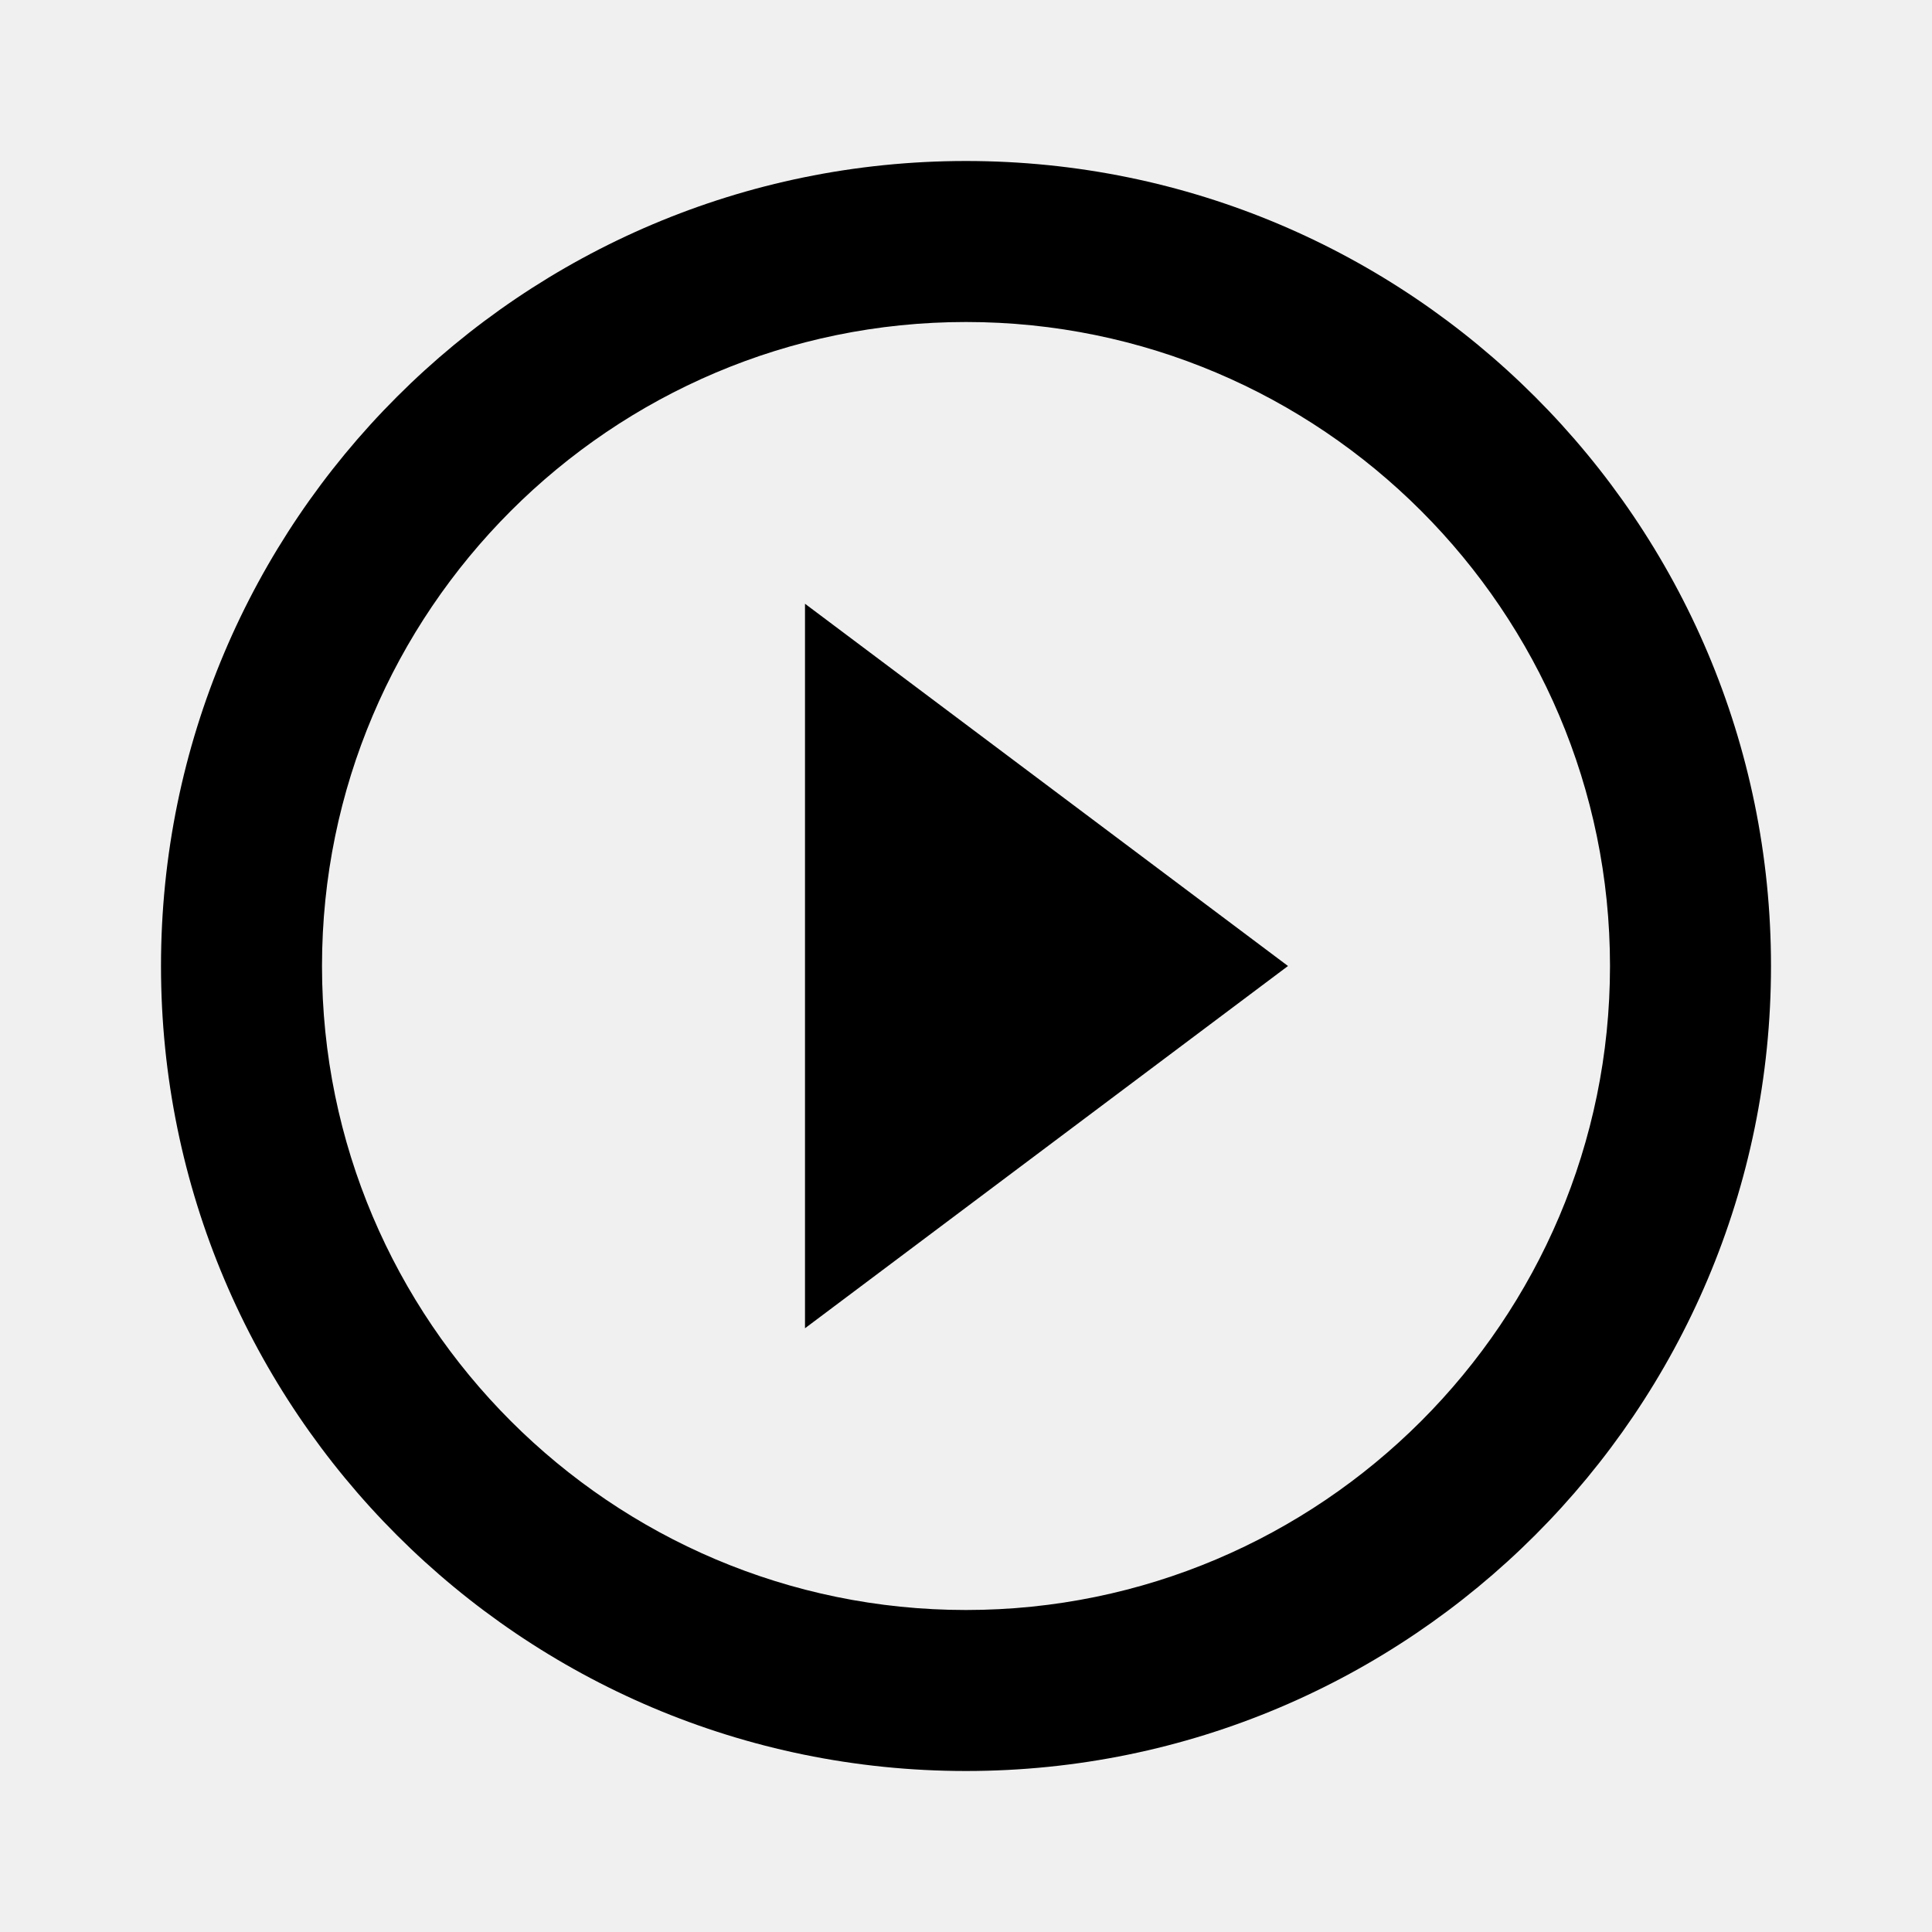
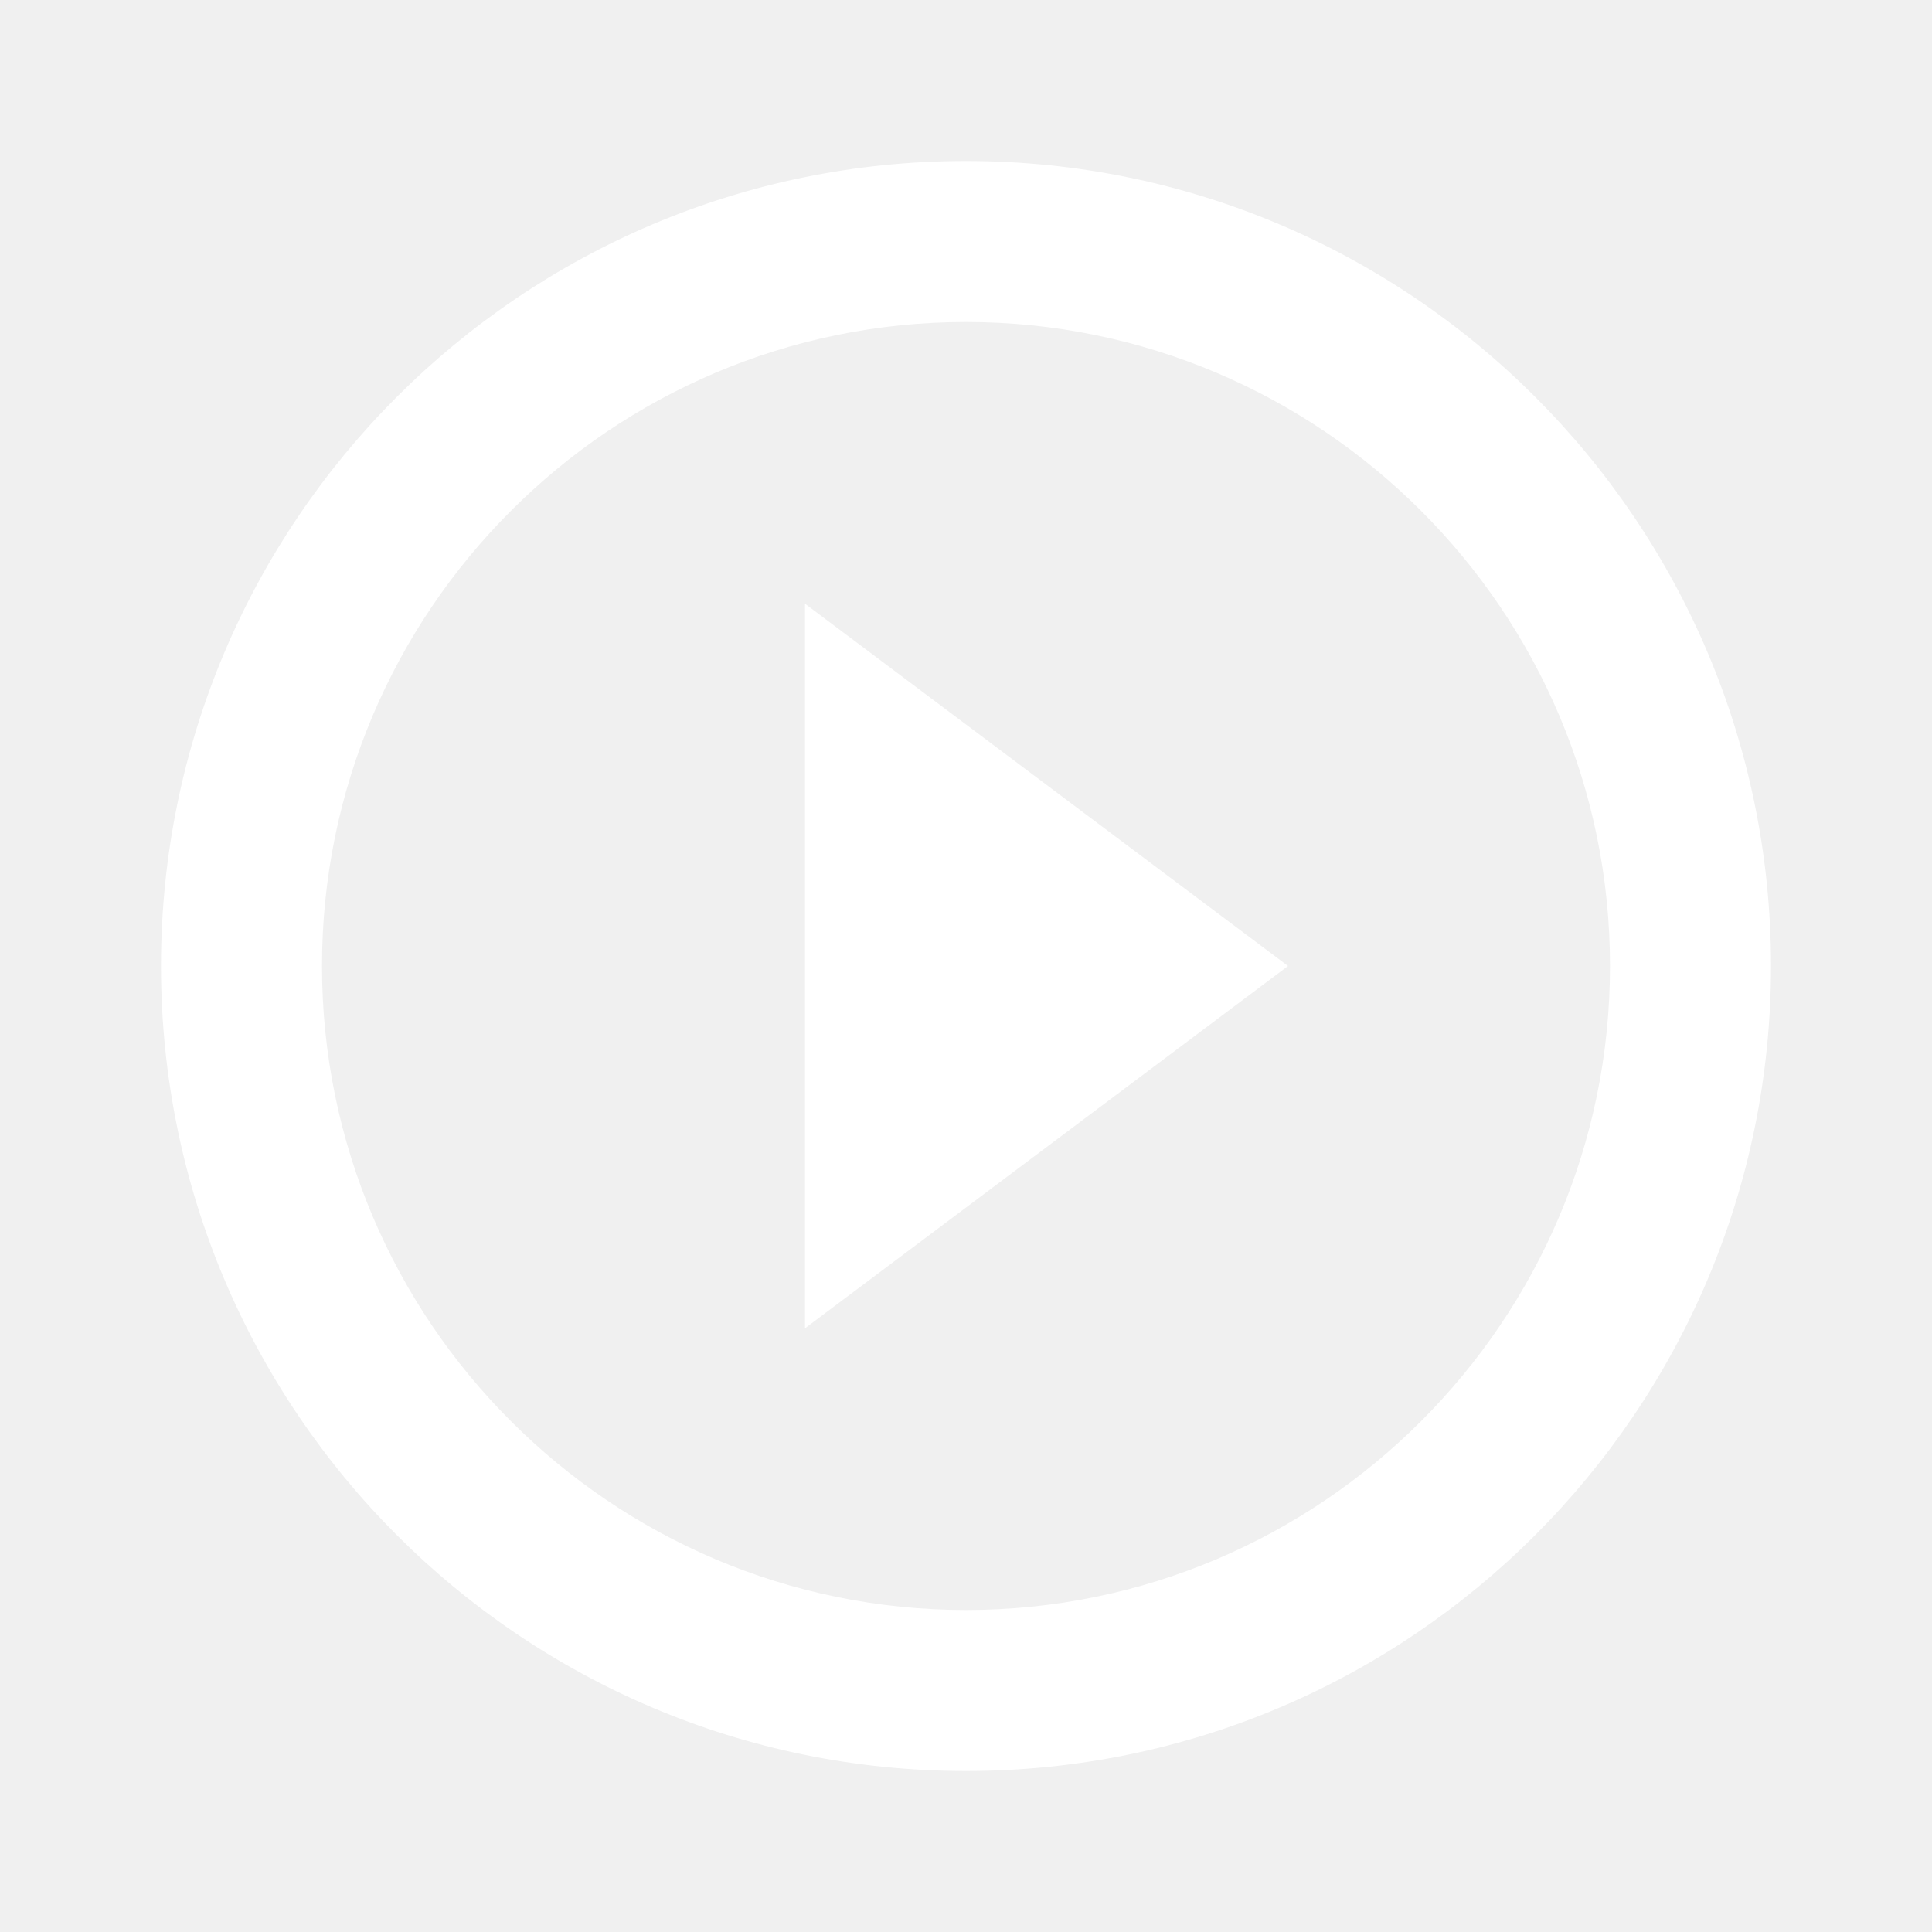
- <svg xmlns="http://www.w3.org/2000/svg" fill="#000000" height="24" viewBox="0 0 24 24" width="24">
-   <path d="M0 0h24v24H0z" fill="none" />
-   <path d="M10 16.5l6-4.5-6-4.5v9zM12 2C6.48 2 2 6.48 2 12s4.48 10 10 10 10-4.48 10-10S17.52 2 12 2zm0 18c-4.41 0-8-3.59-8-8s3.59-8 8-8 8 3.59 8 8-3.59 8-8 8z" />
+ <svg xmlns="http://www.w3.org/2000/svg" fill="#000000" height="24" viewBox="0 0 24 24" width="24" id="svg2" version="1.1">
+   <defs id="defs10" />
+   <path d="M0 0h24v24H0z" fill="none" id="path4" />
+   <path d="M10 16.5l6-4.5-6-4.5v9zM12 2C6.48 2 2 6.48 2 12s4.48 10 10 10 10-4.48 10-10S17.52 2 12 2zm0 18c-4.41 0-8-3.59-8-8s3.59-8 8-8 8 3.59 8 8-3.59 8-8 8z" id="path6" style="fill:#ffffff;fill-opacity:1" />
</svg>
